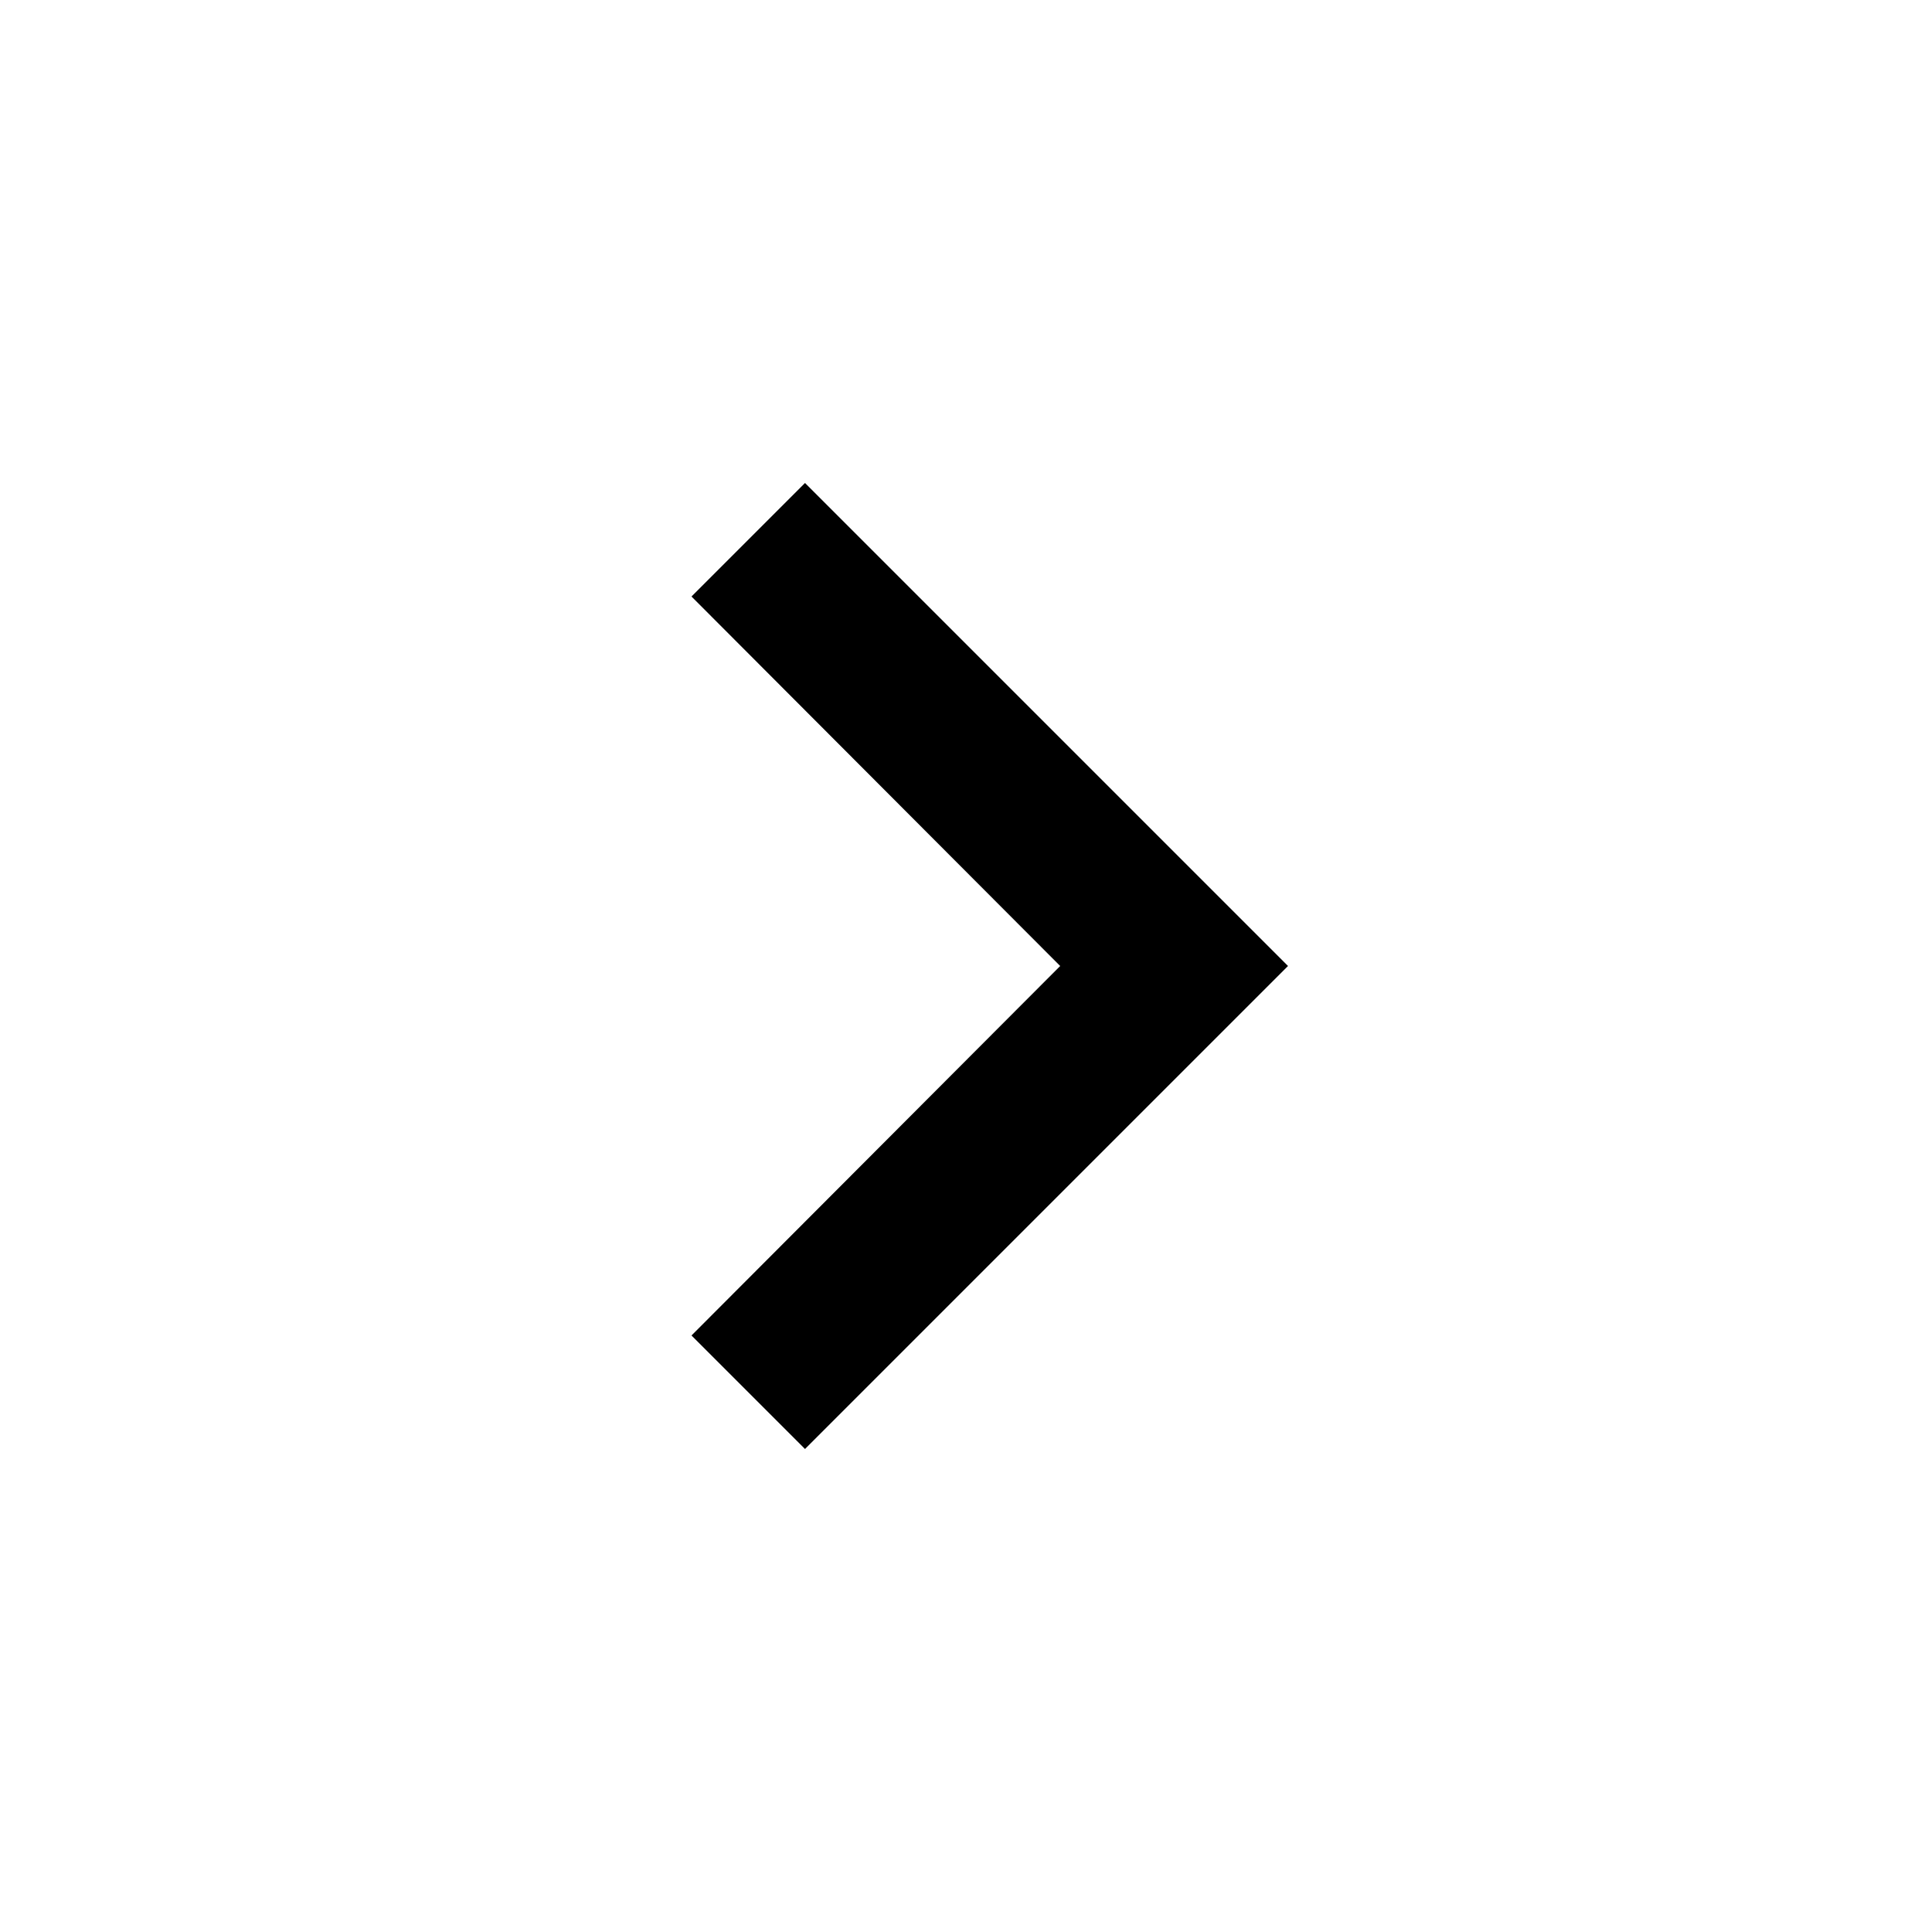
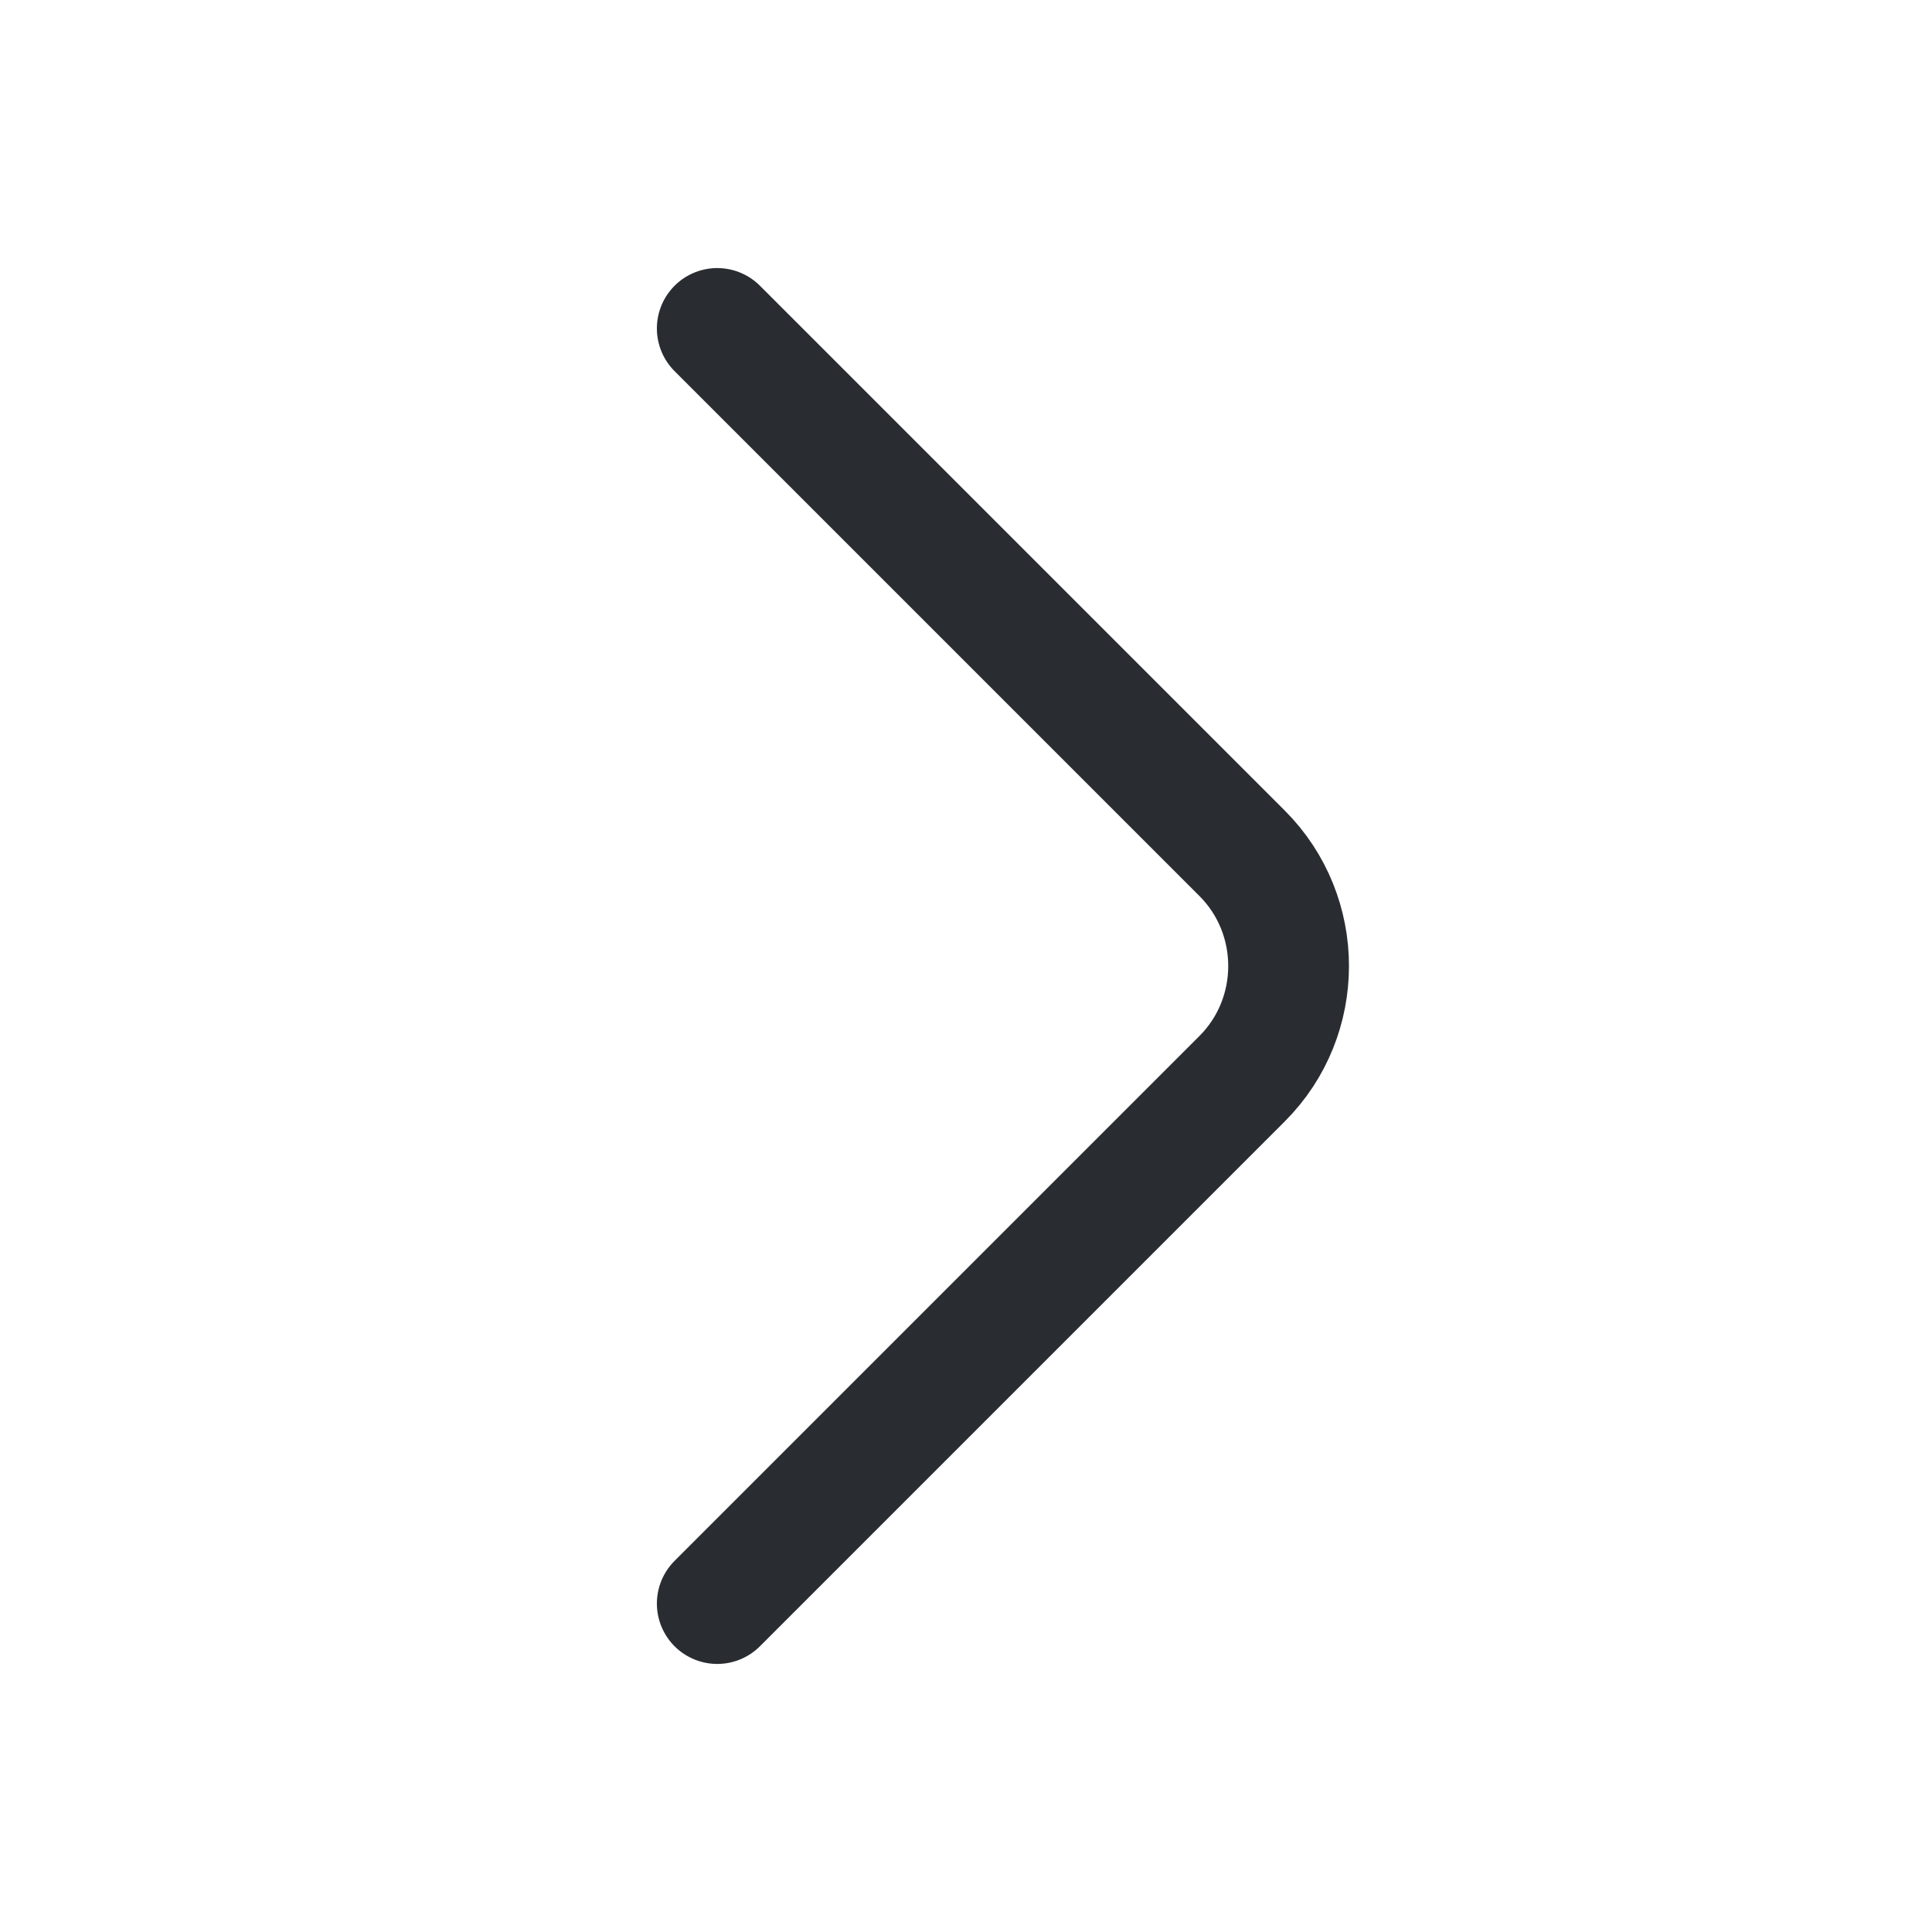
- <svg xmlns="http://www.w3.org/2000/svg" height="24px" viewBox="0 0 24 24" width="24px" fill="#000000">
-   <path d="M0 0h24v24H0V0z" fill="none" />
-   <path d="M8.59 16.59L13.17 12 8.59 7.41 10 6l6 6-6 6-1.41-1.41z" />
+ <svg xmlns="http://www.w3.org/2000/svg" width="24" height="24" viewBox="0 0 24 24" fill="none">
+   <path d="M8.91 19.92L15.43 13.4C16.2 12.63 16.2 11.37 15.43 10.6L8.91 4.08" stroke="#292D32" stroke-width="1.5" stroke-miterlimit="10" stroke-linecap="round" stroke-linejoin="round" />
</svg>
